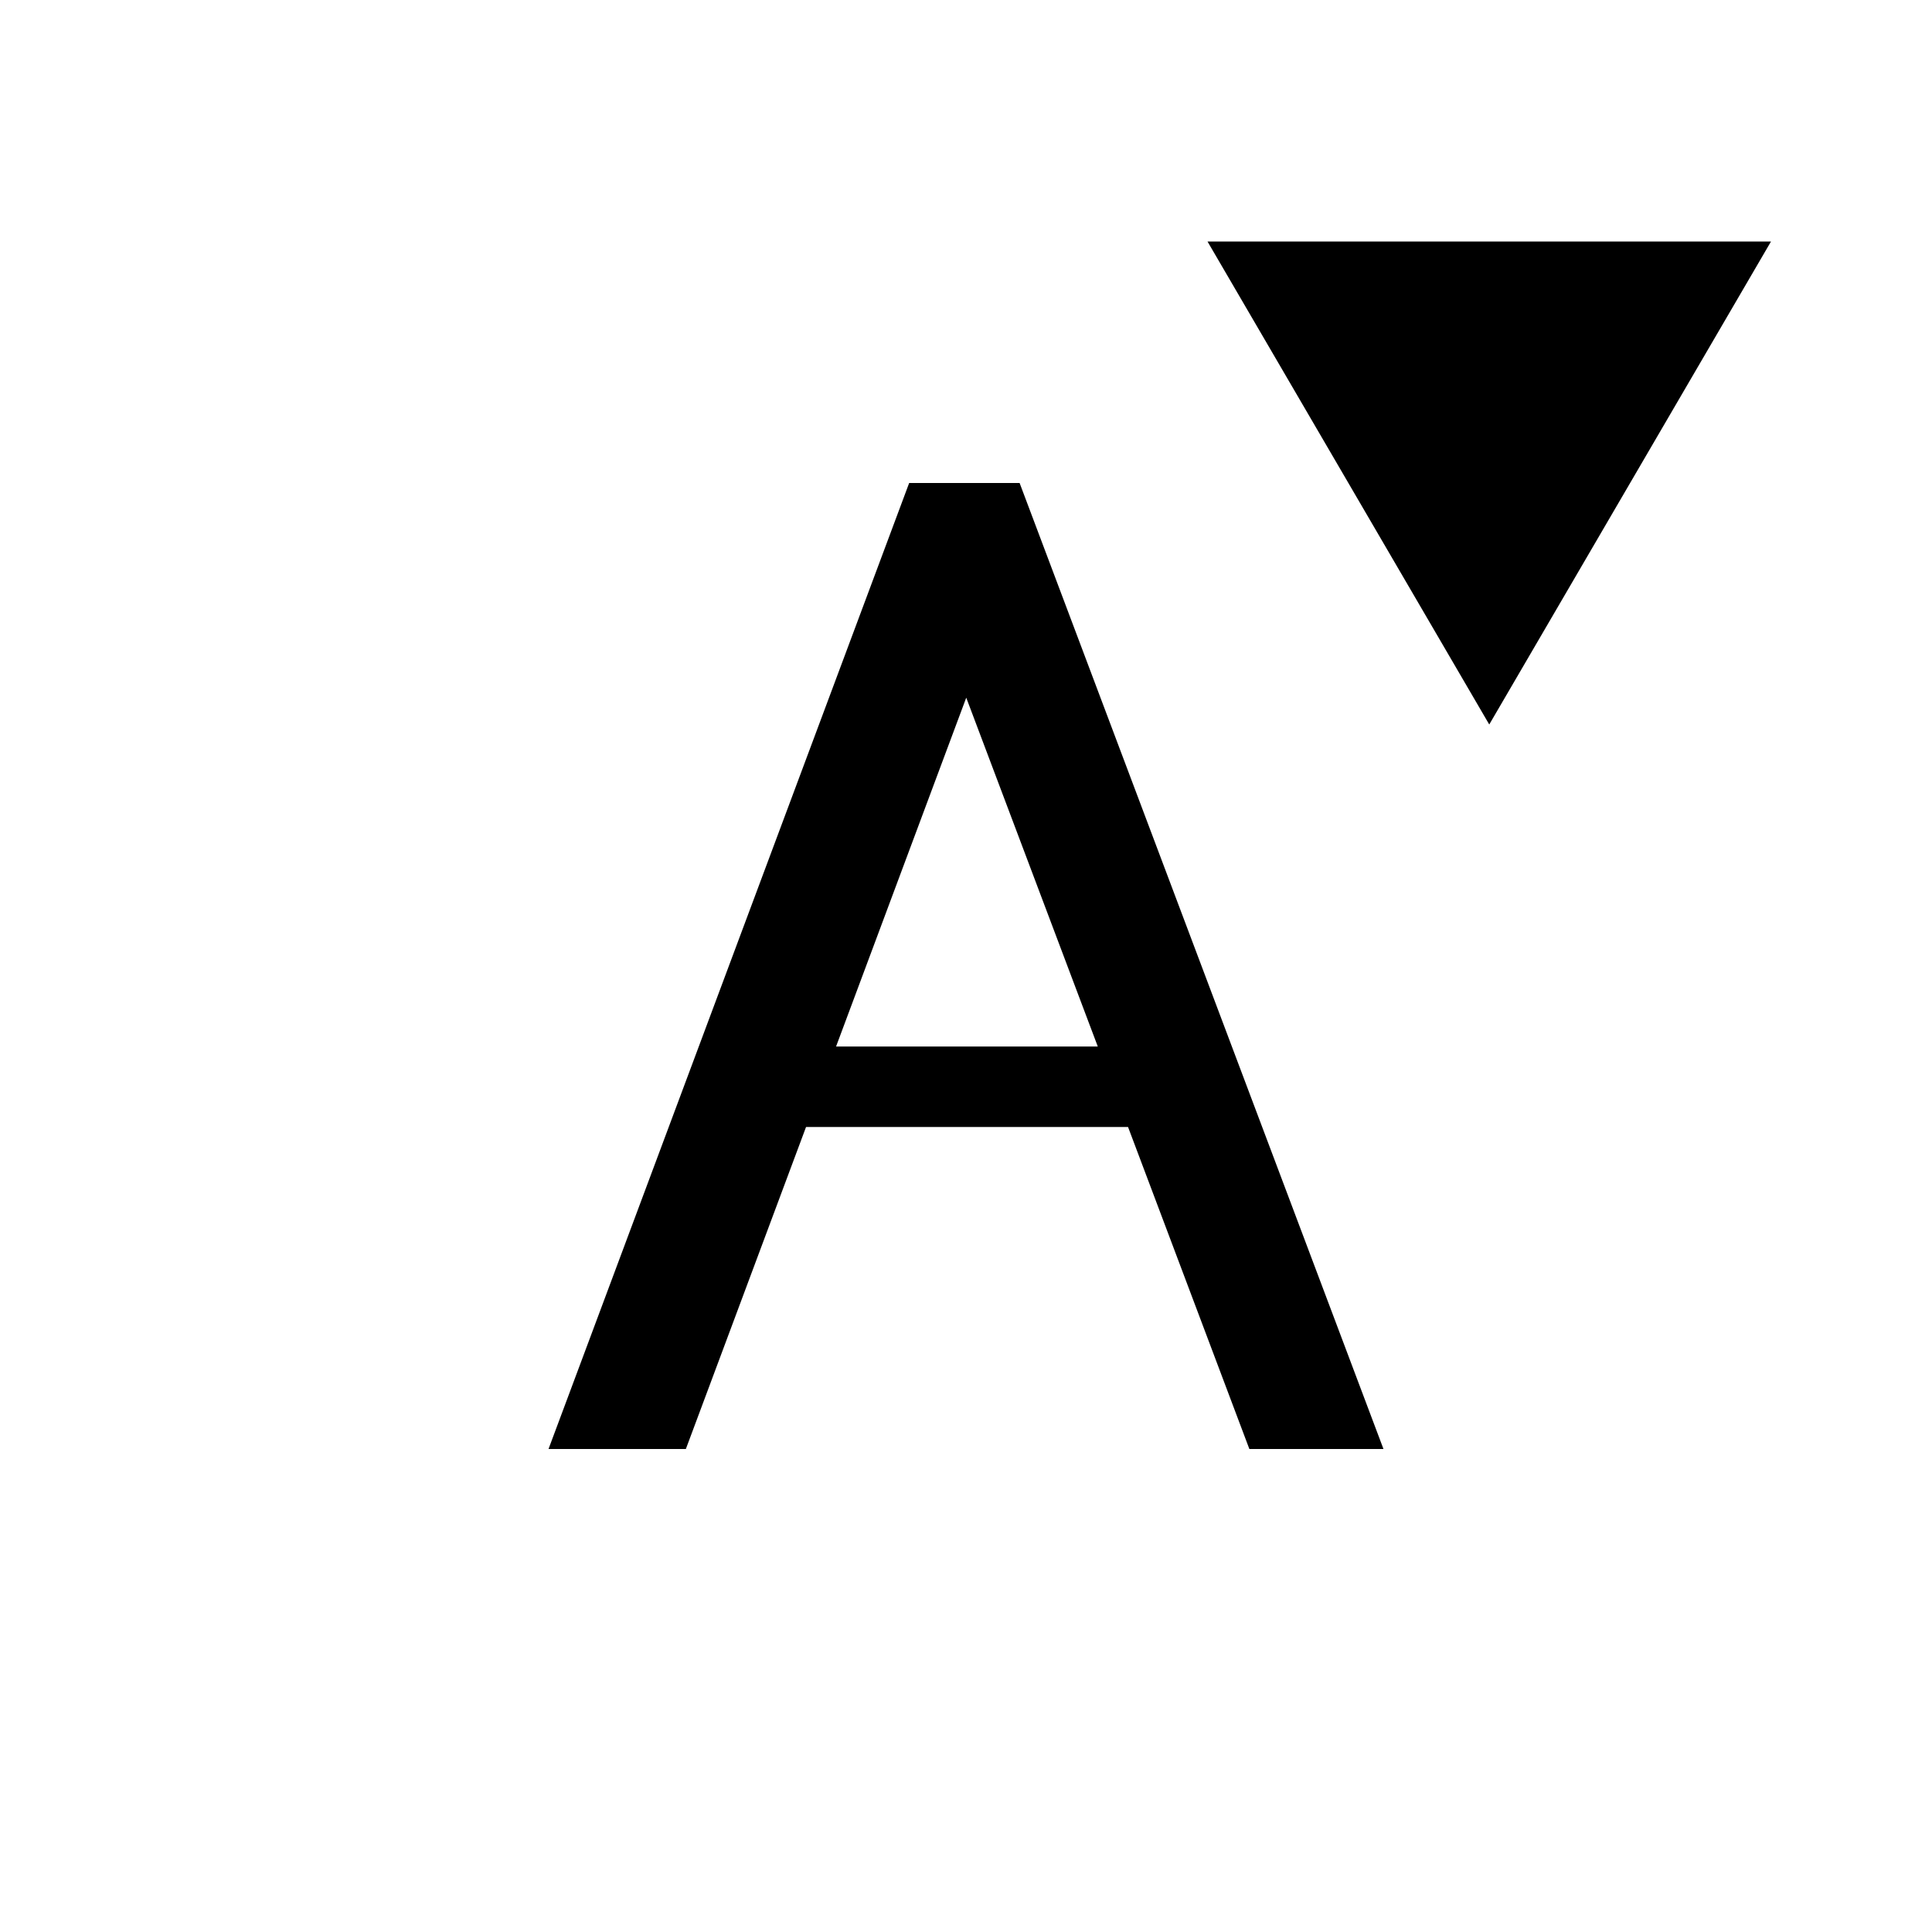
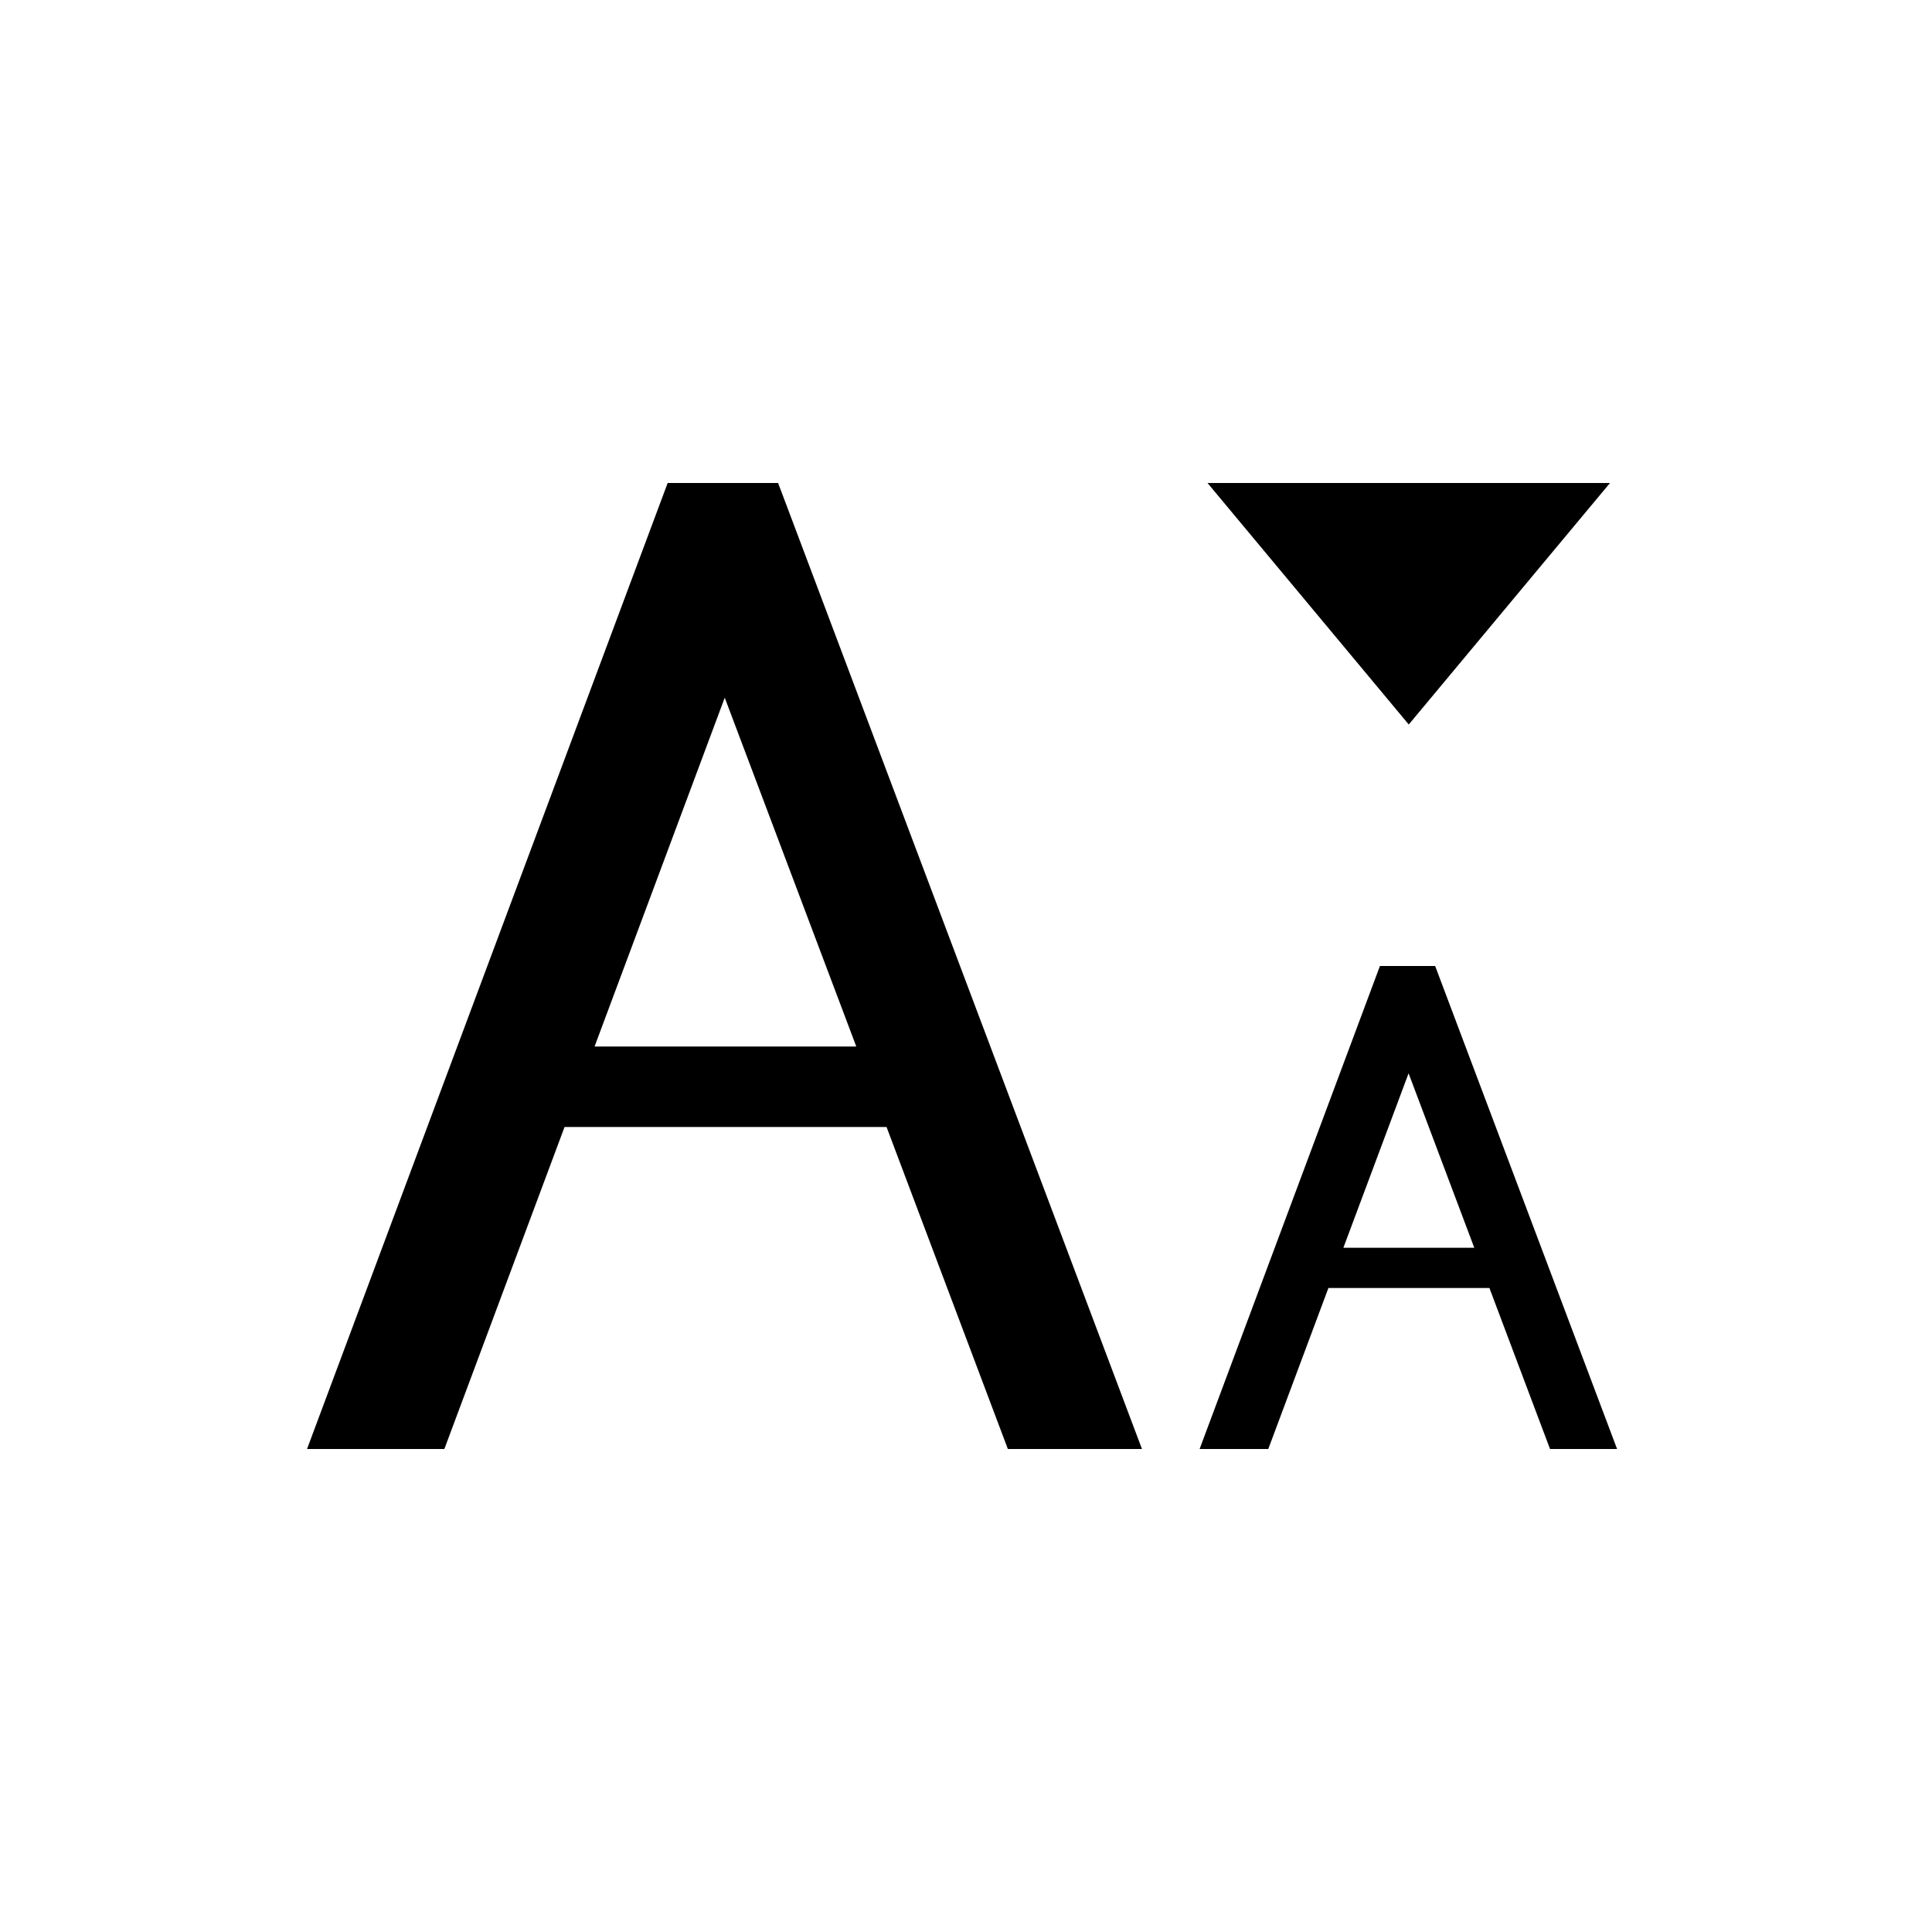
<svg xmlns="http://www.w3.org/2000/svg" width="24" height="24" viewBox="0 0 24 24">
-   <path id="a" d="M12.666 6h-1.372l-4.48 12H8.52l1.493-4h4l1.507 4h1.666l-4.52-12zm-2.28 7l1.617-4.333L13.637 13h-3.25z" />
-   <g id="down">
-     <path id="arrow" d="M22 3l-3.5 6L15 3z" />
-   </g>
+   <path id="big-a" d="M9.666 6H8.294l-4.48 12H5.52l1.493-4h4l1.507 4h1.666zm-2.28 7l1.617-4.333L10.637 13h-3.25z" />
+   <path id="small-a" d="M17.828 12h-.686l-2.24 6h.853l.747-2h2l.753 2h.833zm-1.14 3.5l.81-2.167.816 2.167H16.69z" />
+   <path id="arrow" d="M15 6h5l-2.5 3z" />
</svg>
